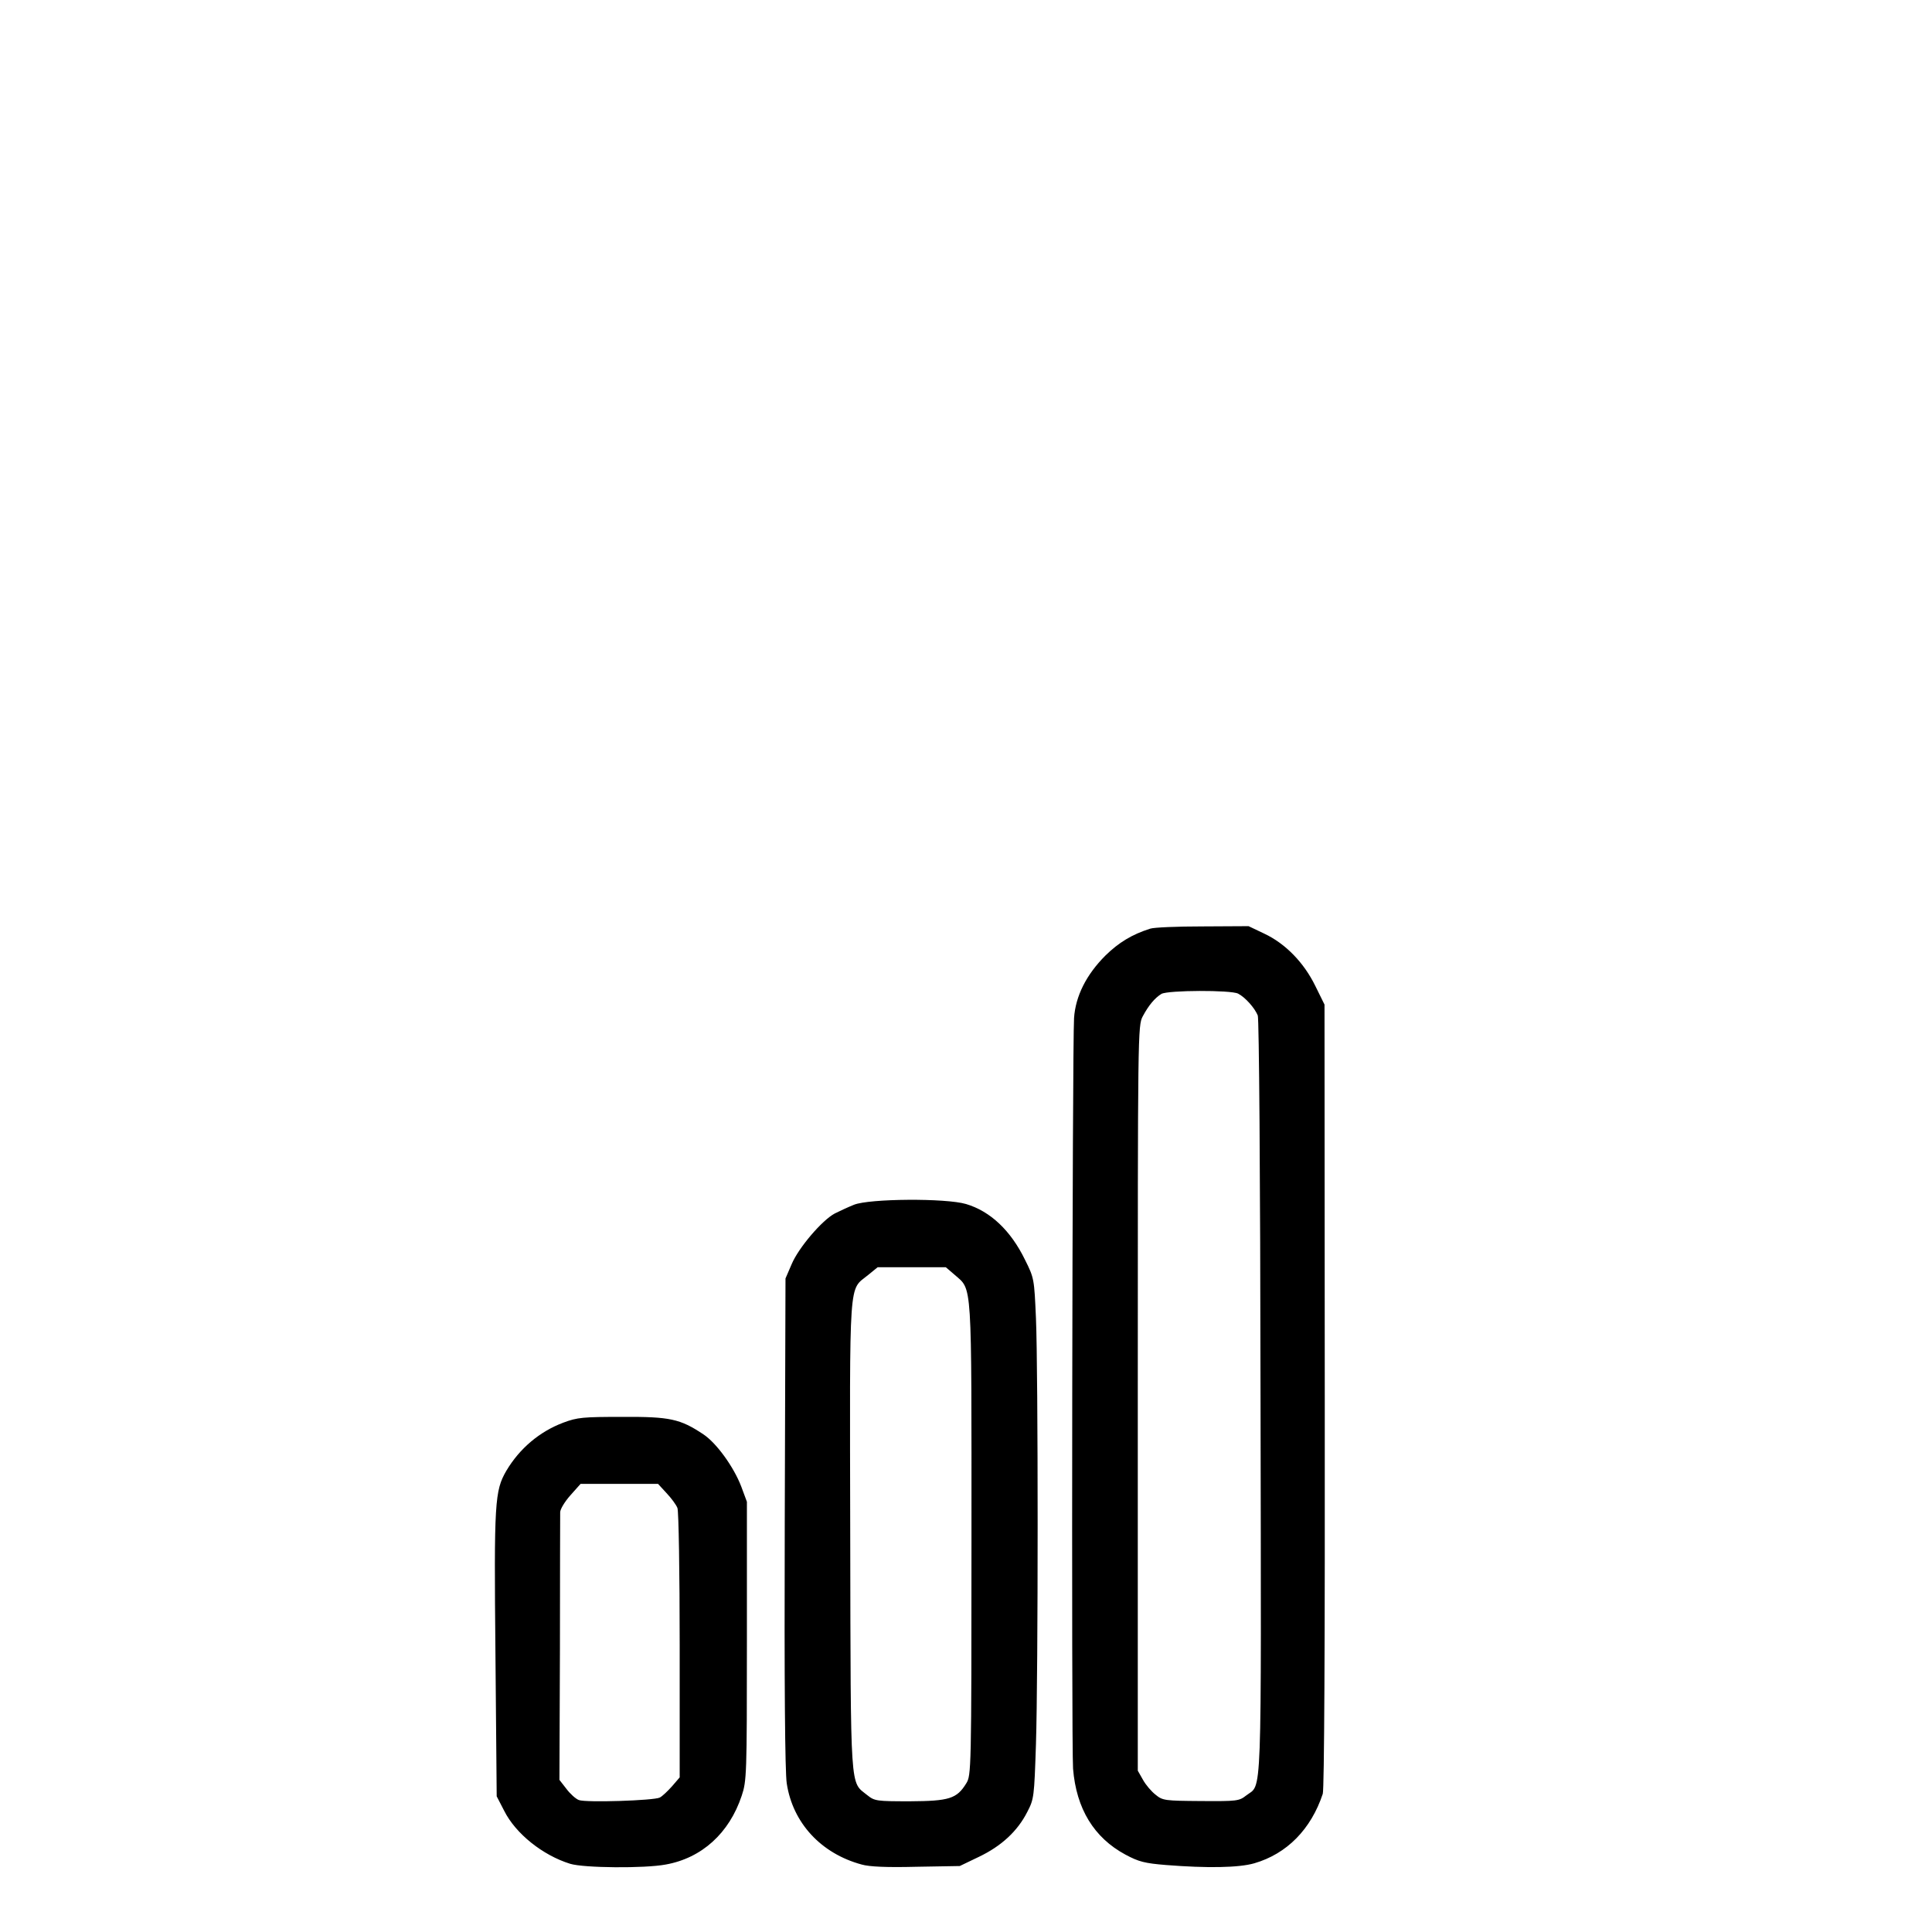
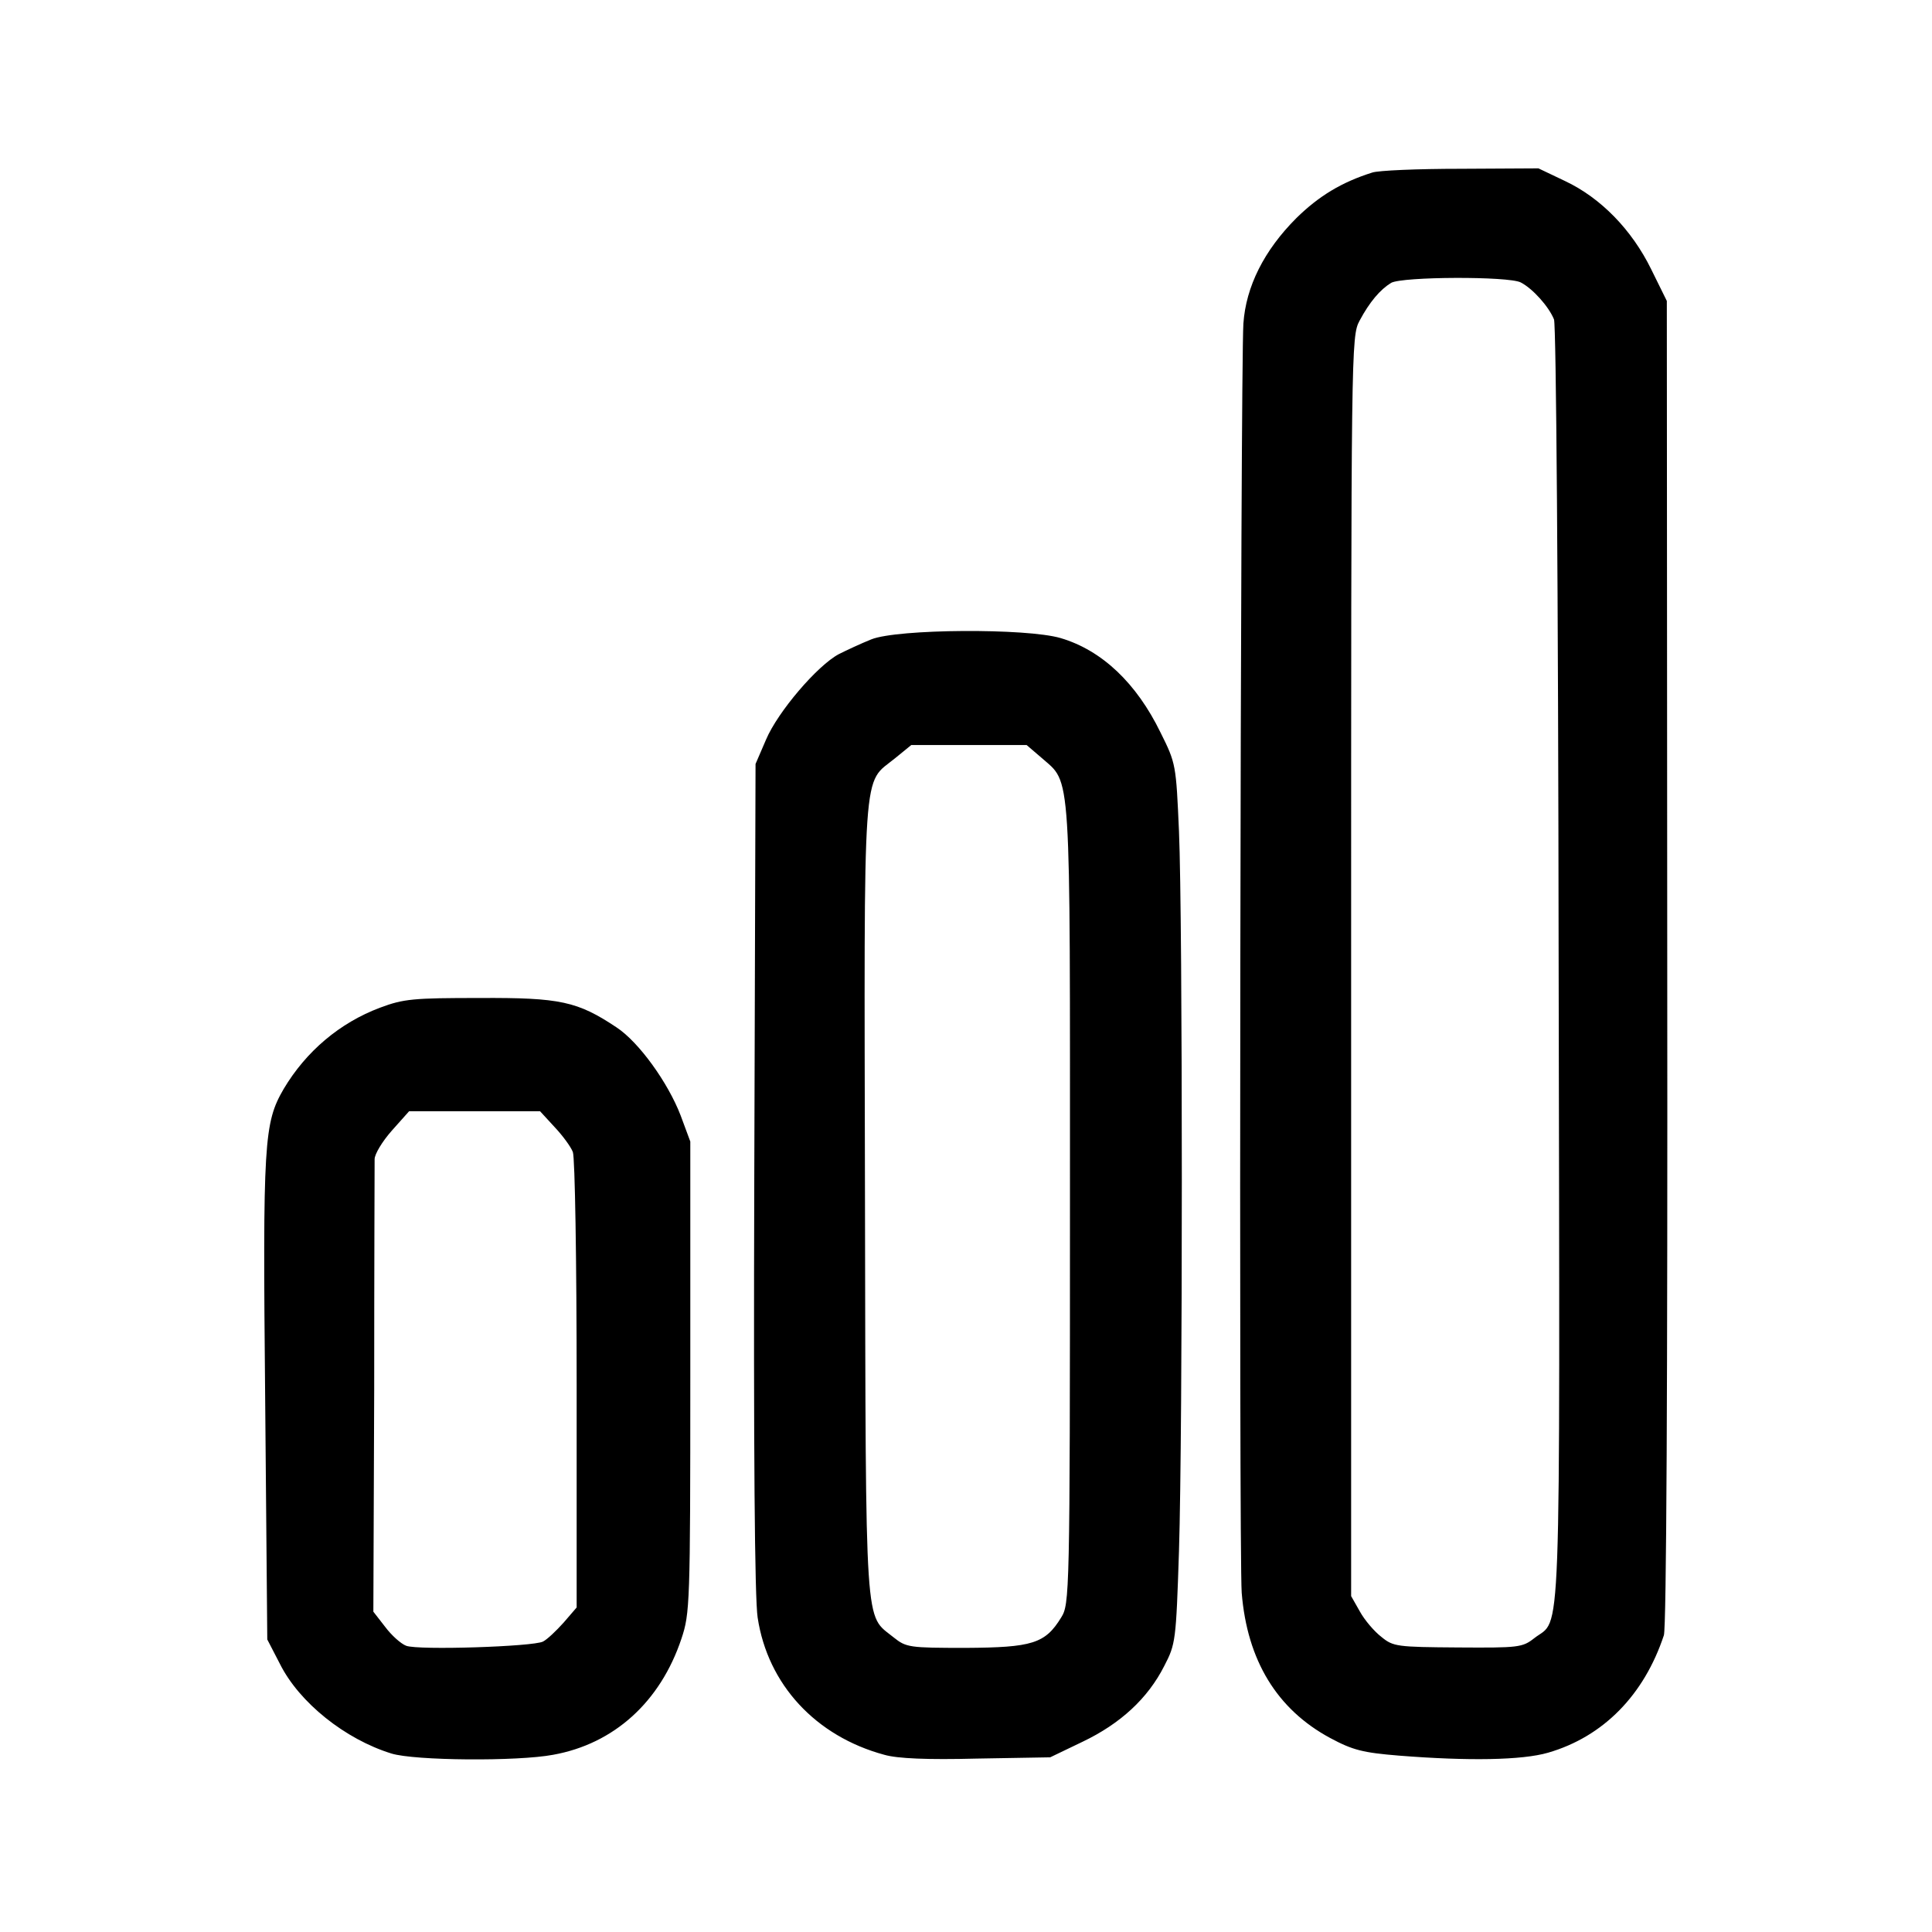
- <svg xmlns="http://www.w3.org/2000/svg" version="1.0" width="776pt" height="776pt" viewBox="0 0 776 776" preserveAspectRatio="xMidYMid meet">
+ <svg xmlns="http://www.w3.org/2000/svg" version="1.0" width="24" height="24" viewBox="136 332 459 459" preserveAspectRatio="xMidYMid meet">
  <g transform="translate(0,776) scale(0.1,-0.1)" fill="#000000" stroke="none">
    <path d="M4620 4030 c-73 -23 -127 -56 -180 -108 -77 -77 -120 -163 -126 -251 -7 -113 -11 -2919 -4 -3015 13 -161 84 -277 210 -345 54 -29 78 -35 164 -42 164 -13 292 -11 354 7 131 38 228 137 275 279 6 19 9 589 8 1600 l-1 1570 -37 75 c-46 94 -120 170 -205 210 l-63 30 -185 -1 c-102 0 -196 -4 -210 -9z m353 -261 c29 -15 67 -58 79 -88 5 -15 10 -617 11 -1538 3 -1664 7 -1544 -58 -1595 -28 -22 -37 -23 -181 -22 -145 1 -154 2 -182 25 -17 13 -40 40 -51 60 l-21 37 0 1496 c0 1472 0 1497 20 1534 24 45 49 74 75 90 27 15 279 16 308 1z M3430 2921 c-25 -10 -59 -26 -77 -35 -51 -27 -145 -137 -173 -203 l-25 -58 -3 -980 c-2 -654 1 -1003 8 -1048 24 -159 138 -282 301 -326 31 -9 102 -12 220 -9 l174 3 77 37 c90 43 155 103 194 180 27 52 28 59 35 273 9 283 9 1502 0 1710 -7 158 -7 161 -44 235 -57 117 -139 195 -237 224 -81 24 -388 22 -450 -3z m404 -281 c72 -64 68 -6 68 -1063 0 -931 -1 -948 -21 -980 -38 -62 -69 -71 -226 -72 -135 0 -142 1 -172 25 -69 56 -66 -4 -68 1042 -2 1058 -7 982 72 1047 l38 31 137 0 137 0 35 -30z M2263 2046 c-96 -36 -176 -104 -229 -193 -47 -81 -50 -124 -44 -738 l5 -570 30 -58 c46 -92 155 -179 265 -213 55 -17 299 -19 384 -3 145 26 255 126 305 276 20 60 21 82 21 621 l0 560 -23 62 c-30 78 -99 174 -152 209 -93 62 -134 71 -325 70 -158 0 -181 -2 -237 -23z m414 -283 c19 -20 39 -47 44 -60 5 -14 9 -258 9 -553 l0 -529 -31 -36 c-18 -20 -39 -40 -49 -45 -23 -12 -296 -21 -325 -10 -13 5 -35 25 -50 45 l-28 36 2 527 c0 290 1 536 1 548 0 12 18 42 41 68 l41 46 155 0 156 0 34 -37z" />
  </g>
</svg>
